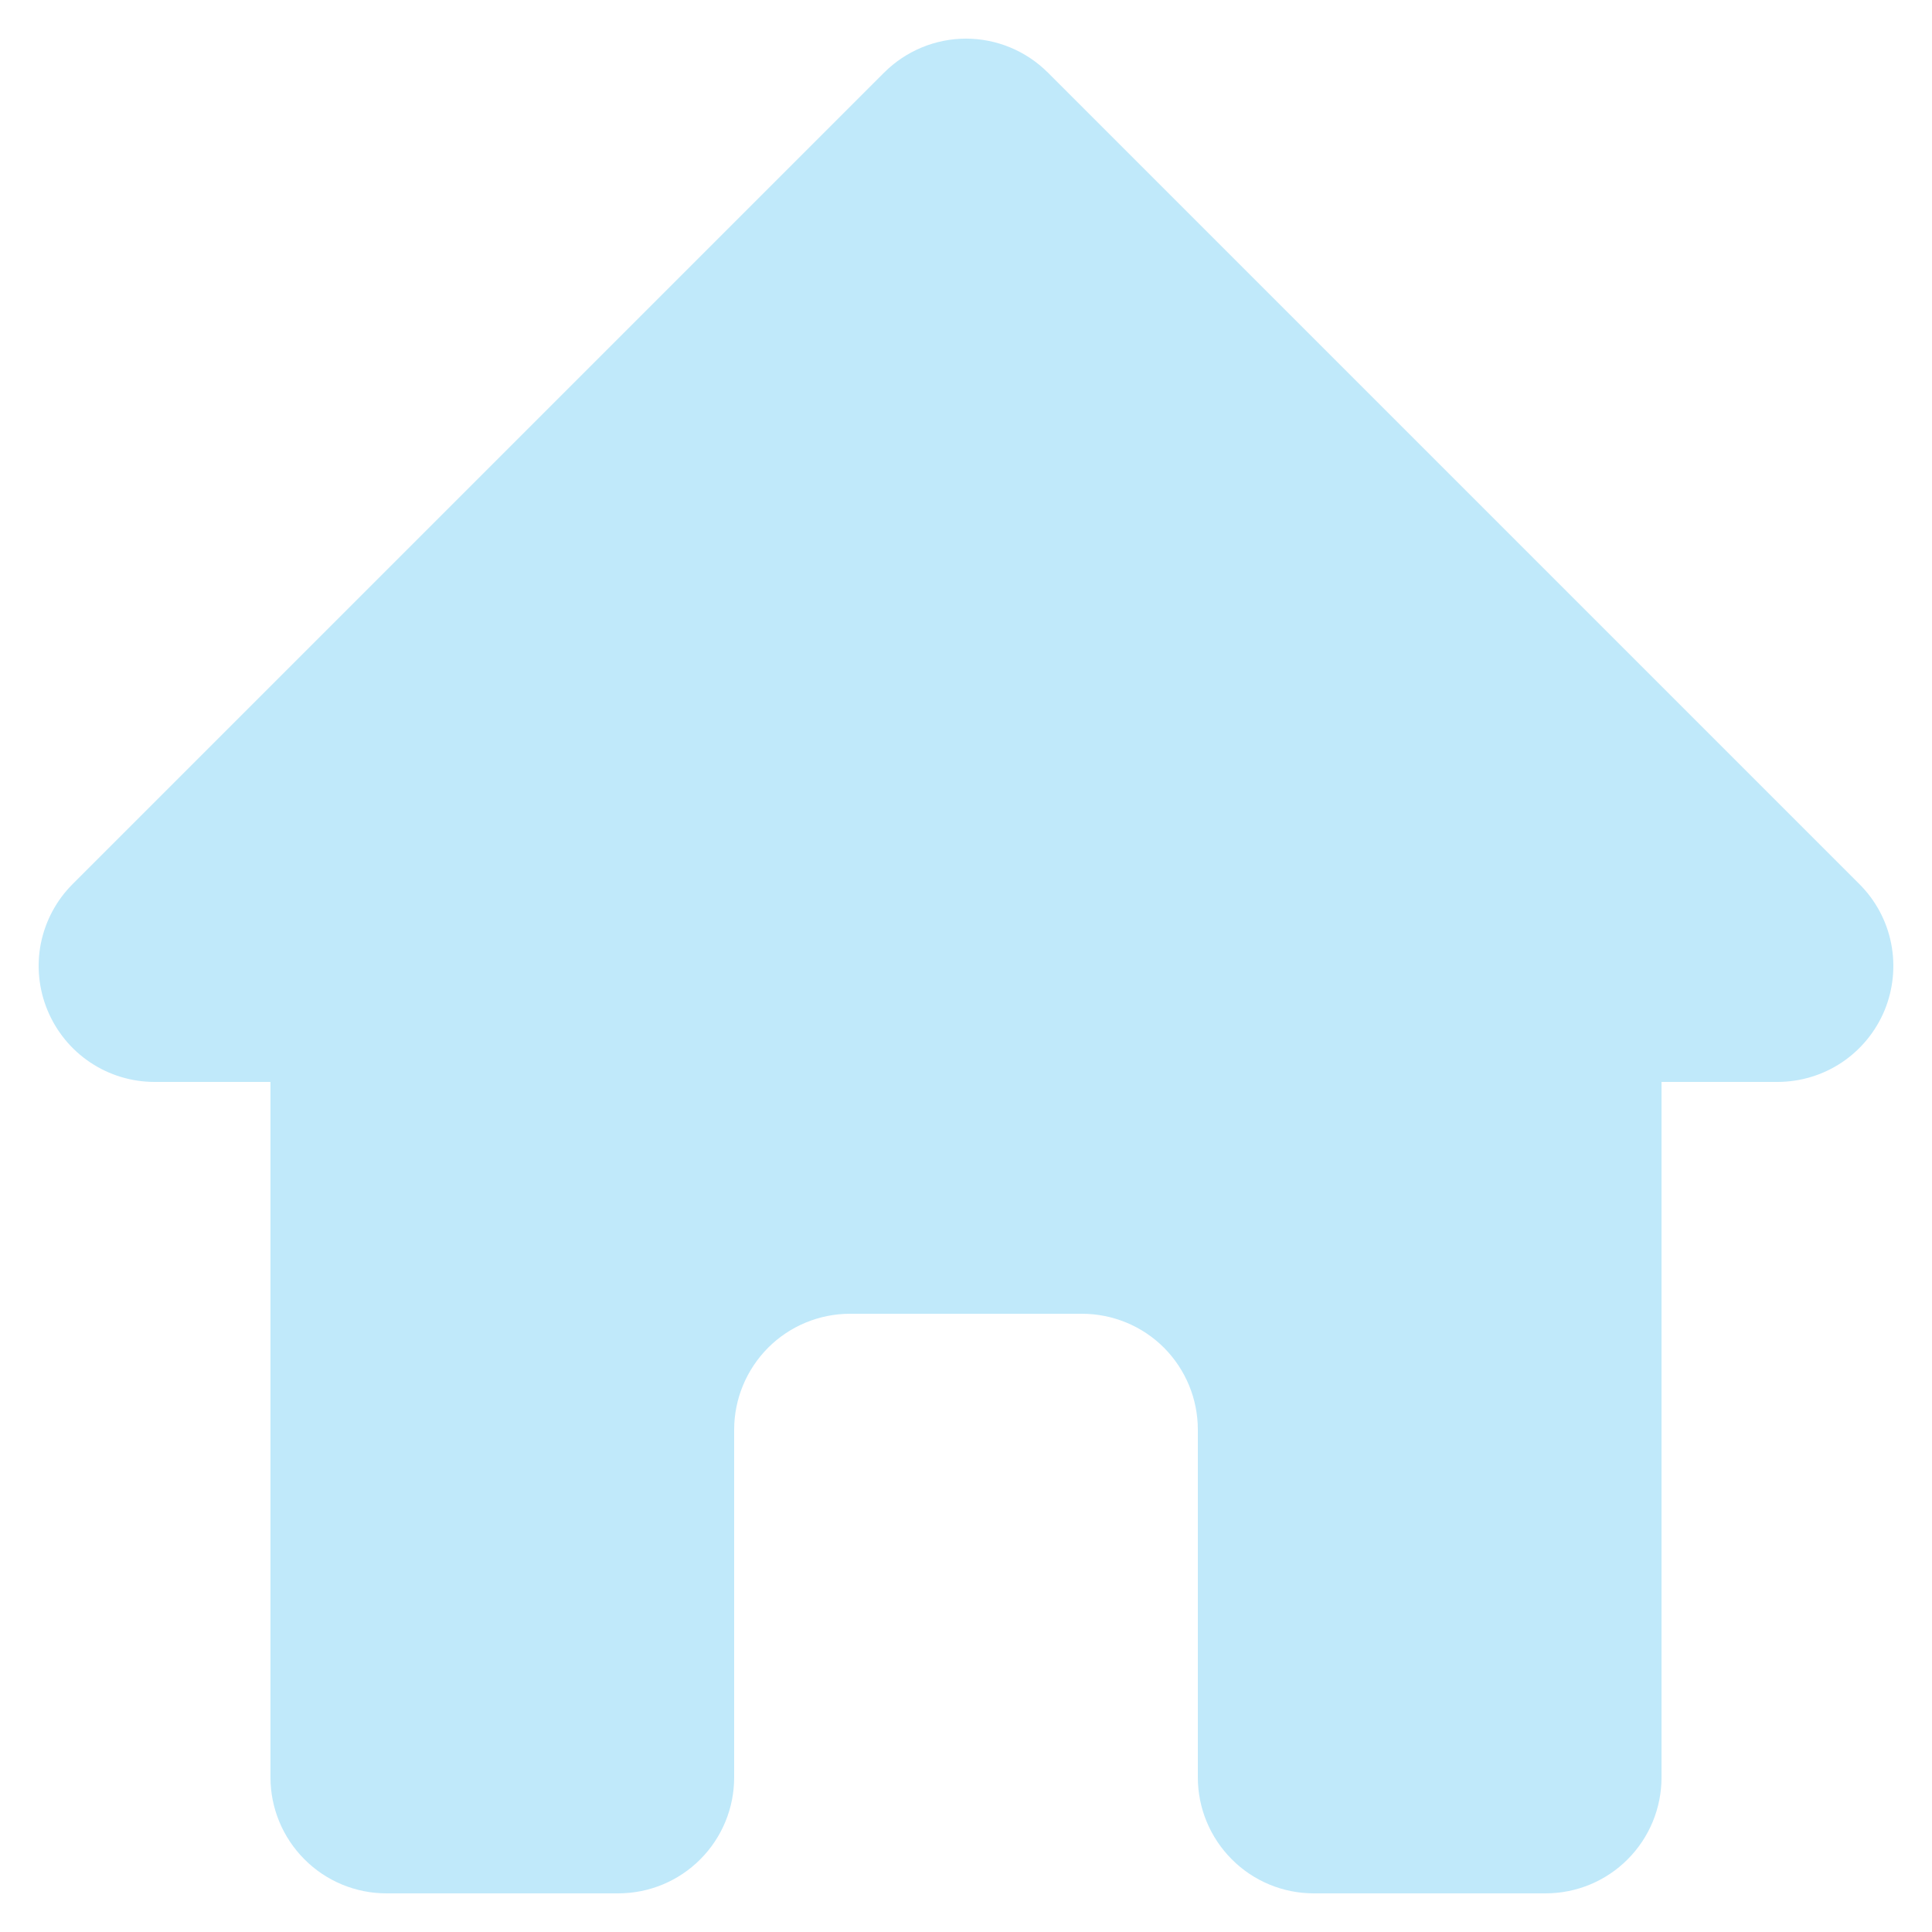
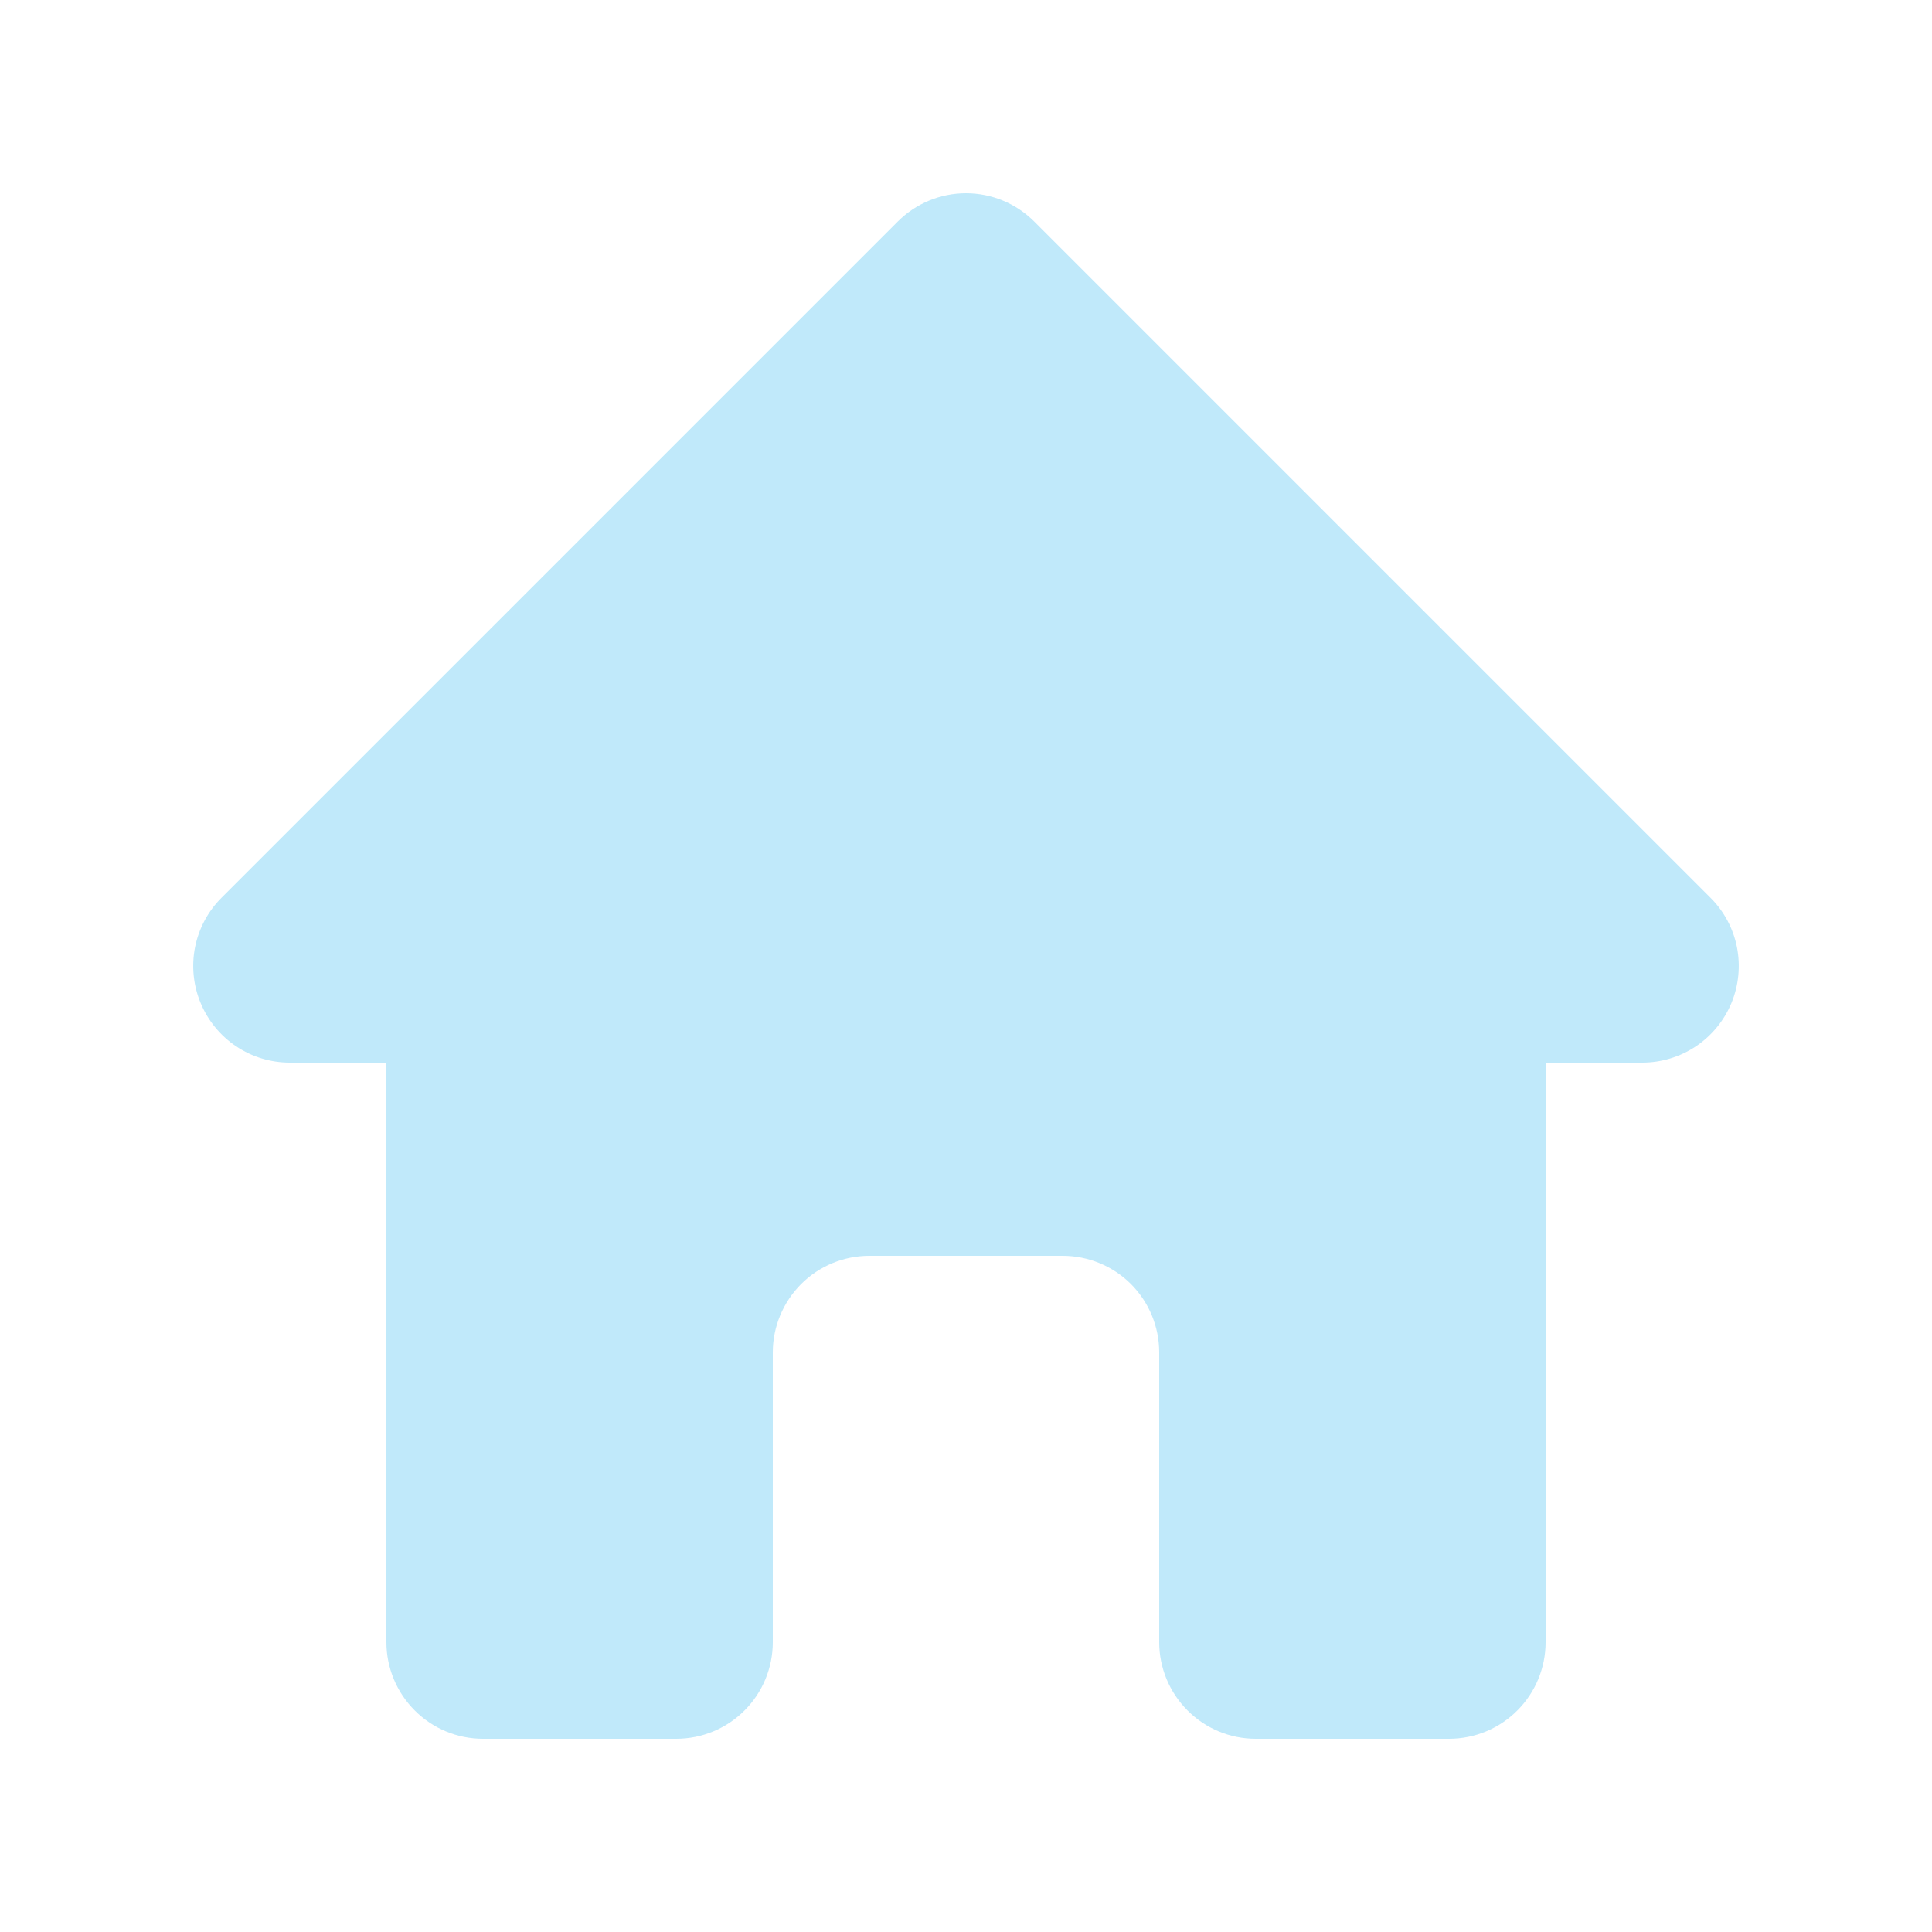
- <svg xmlns="http://www.w3.org/2000/svg" width="20" height="20" viewBox="0 0 20 20" fill="none">
-   <path fill-rule="evenodd" clip-rule="evenodd" d="M9.152 0.752C9.377 0.527 9.682 0.4 10 0.4C10.318 0.4 10.623 0.527 10.848 0.752L19.248 9.152C19.416 9.319 19.531 9.533 19.577 9.766C19.623 9.999 19.599 10.24 19.509 10.459C19.418 10.678 19.264 10.866 19.067 10.998C18.869 11.13 18.637 11.2 18.4 11.2H17.2V18.4C17.2 18.718 17.074 19.023 16.849 19.248C16.624 19.474 16.318 19.6 16 19.6H13.6C13.282 19.6 12.977 19.474 12.752 19.248C12.527 19.023 12.4 18.718 12.4 18.4V14.8C12.4 14.482 12.274 14.177 12.049 13.951C11.824 13.726 11.518 13.6 11.2 13.6H8.8C8.482 13.6 8.177 13.726 7.952 13.951C7.727 14.177 7.6 14.482 7.6 14.8V18.4C7.6 18.718 7.474 19.023 7.249 19.248C7.024 19.474 6.718 19.6 6.4 19.6H4C3.682 19.6 3.377 19.474 3.152 19.248C2.927 19.023 2.8 18.718 2.8 18.4V11.2H1.6C1.363 11.2 1.131 11.13 0.934 10.998C0.736 10.866 0.583 10.678 0.492 10.459C0.401 10.24 0.377 9.999 0.423 9.766C0.47 9.533 0.584 9.319 0.752 9.152L9.152 0.752Z" fill="#C0E9FA" />
+ <svg xmlns="http://www.w3.org/2000/svg" width="24" height="24" viewBox="0 0 24 24" fill="none">
+   <g id="Frame">
+     <path id="Vector" fill-rule="evenodd" clip-rule="evenodd" d="M11.152 2.752C11.377 2.527 11.682 2.4 12 2.4C12.318 2.4 12.623 2.527 12.848 2.752L21.248 11.152C21.416 11.319 21.531 11.533 21.577 11.766C21.623 11.999 21.599 12.24 21.509 12.459C21.418 12.678 21.264 12.866 21.067 12.998C20.869 13.13 20.637 13.2 20.4 13.2H19.2V20.4C19.2 20.718 19.074 21.023 18.849 21.248C18.624 21.474 18.318 21.6 18 21.6H15.6C15.282 21.6 14.977 21.474 14.752 21.248C14.527 21.023 14.4 20.718 14.4 20.4V16.8C14.4 16.482 14.274 16.177 14.049 15.951C13.824 15.726 13.518 15.6 13.2 15.6H10.8C10.482 15.6 10.177 15.726 9.952 15.951C9.727 16.177 9.6 16.482 9.6 16.8V20.4C9.6 20.718 9.474 21.023 9.249 21.248C9.024 21.474 8.718 21.6 8.4 21.6H6C5.682 21.6 5.377 21.474 5.152 21.248C4.927 21.023 4.8 20.718 4.8 20.4V13.2H3.6C3.363 13.2 3.131 13.13 2.934 12.998C2.736 12.866 2.583 12.678 2.492 12.459C2.401 12.24 2.377 11.999 2.423 11.766C2.47 11.533 2.584 11.319 2.752 11.152L11.152 2.752Z" fill="#C0E9FA" />
+   </g>
</svg>
